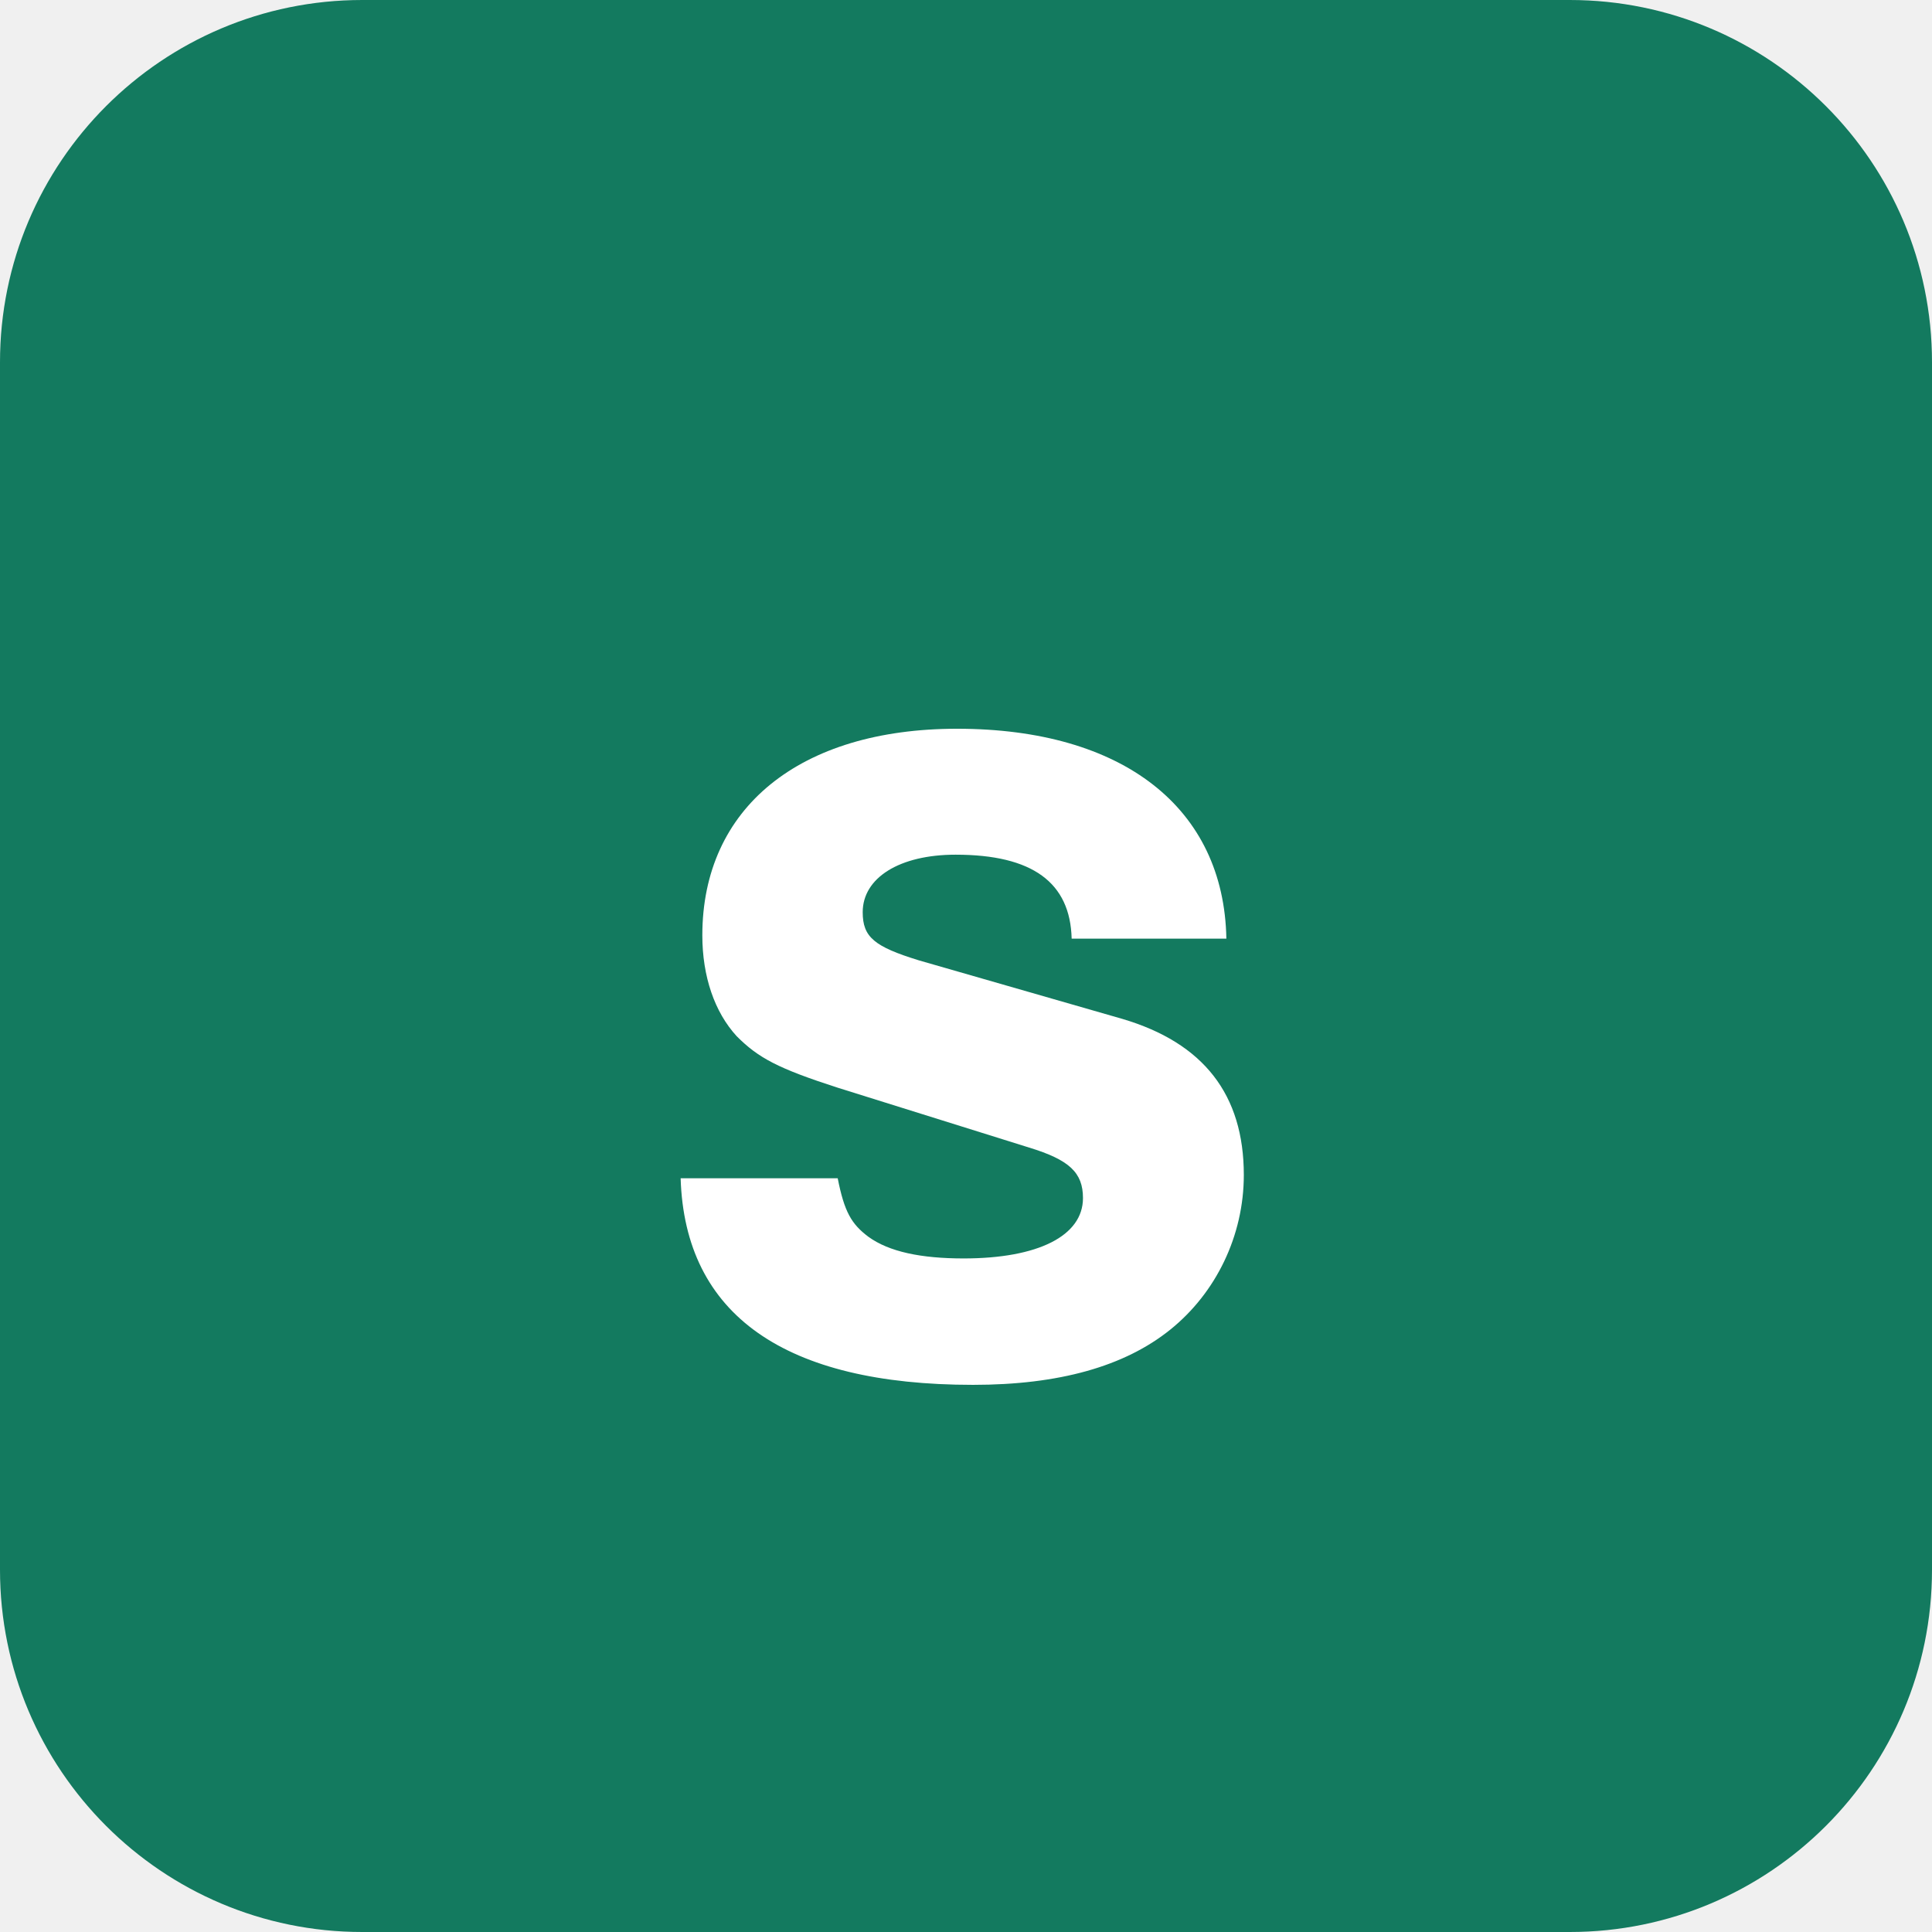
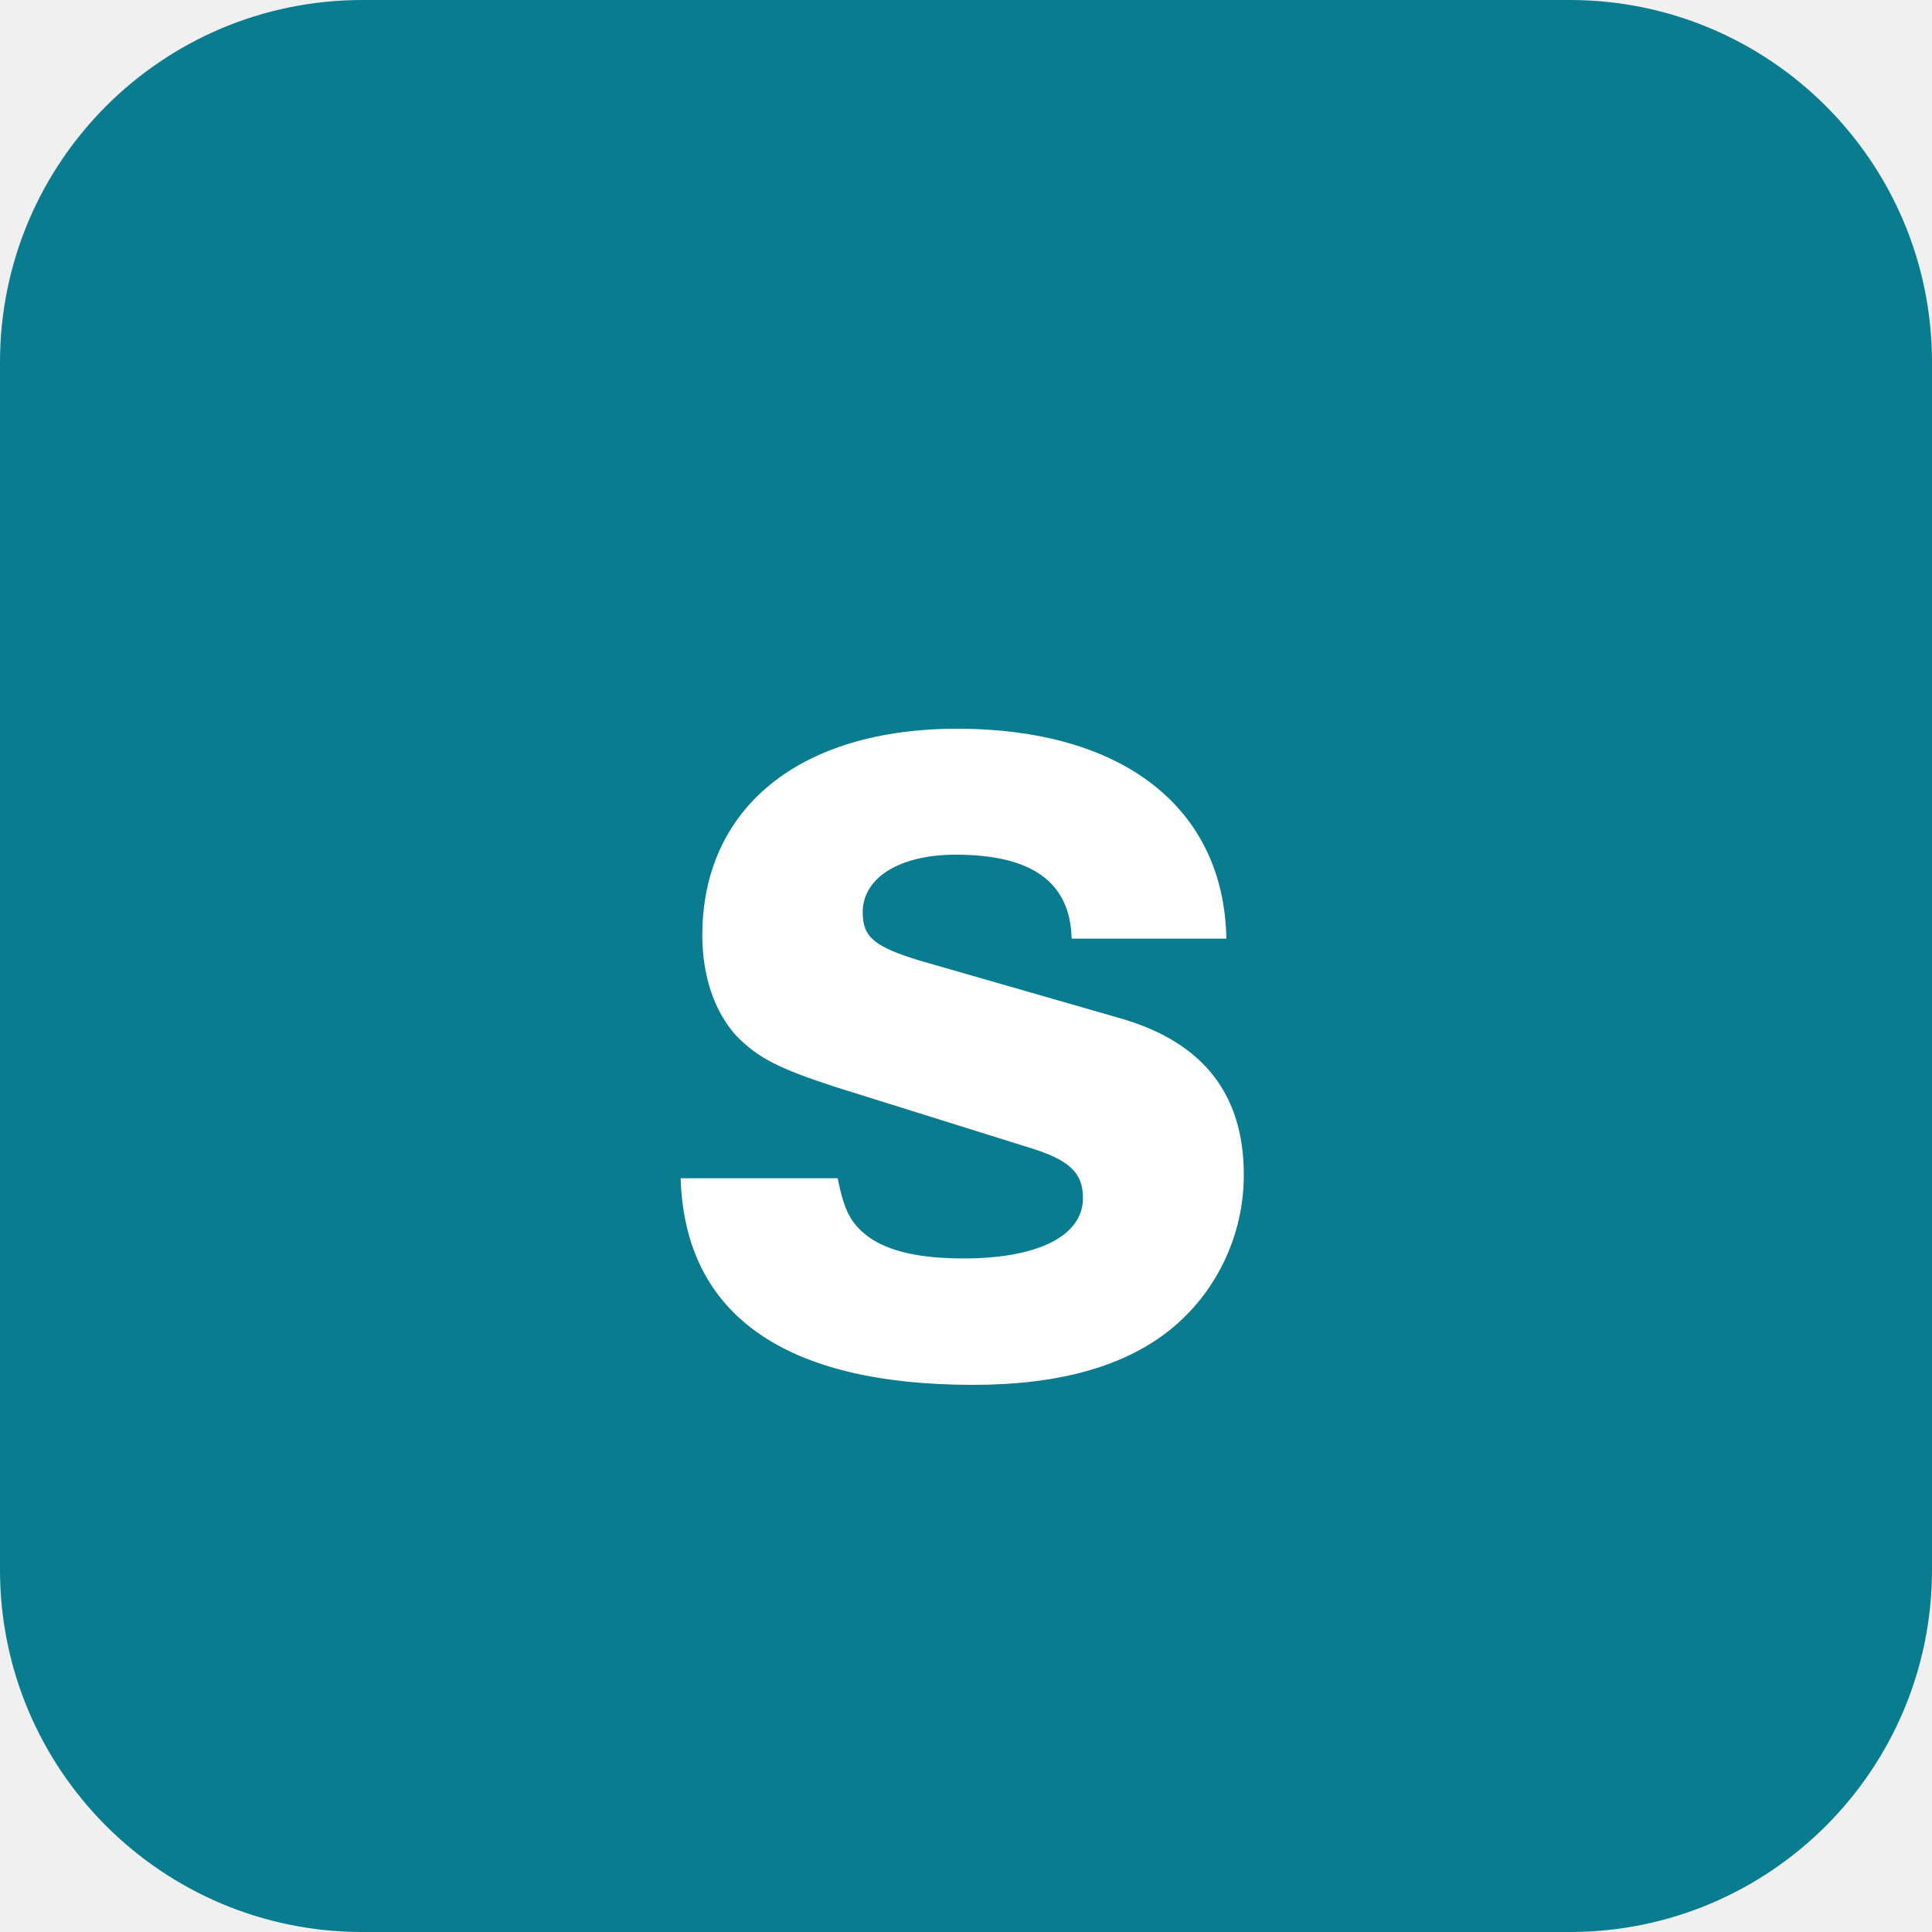
<svg xmlns="http://www.w3.org/2000/svg" viewBox="0 0 64 64">
-   <rect width="64" height="64" rx="12" fill="#137a5f" />
+   <rect width="64" height="64" rx="12" fill="#0a7c8f" />
  <text x="32" y="45" font-family="Helvetica, Arial, sans-serif" font-size="38" font-weight="700" text-anchor="middle" fill="#ffffff">s</text>
</svg>
